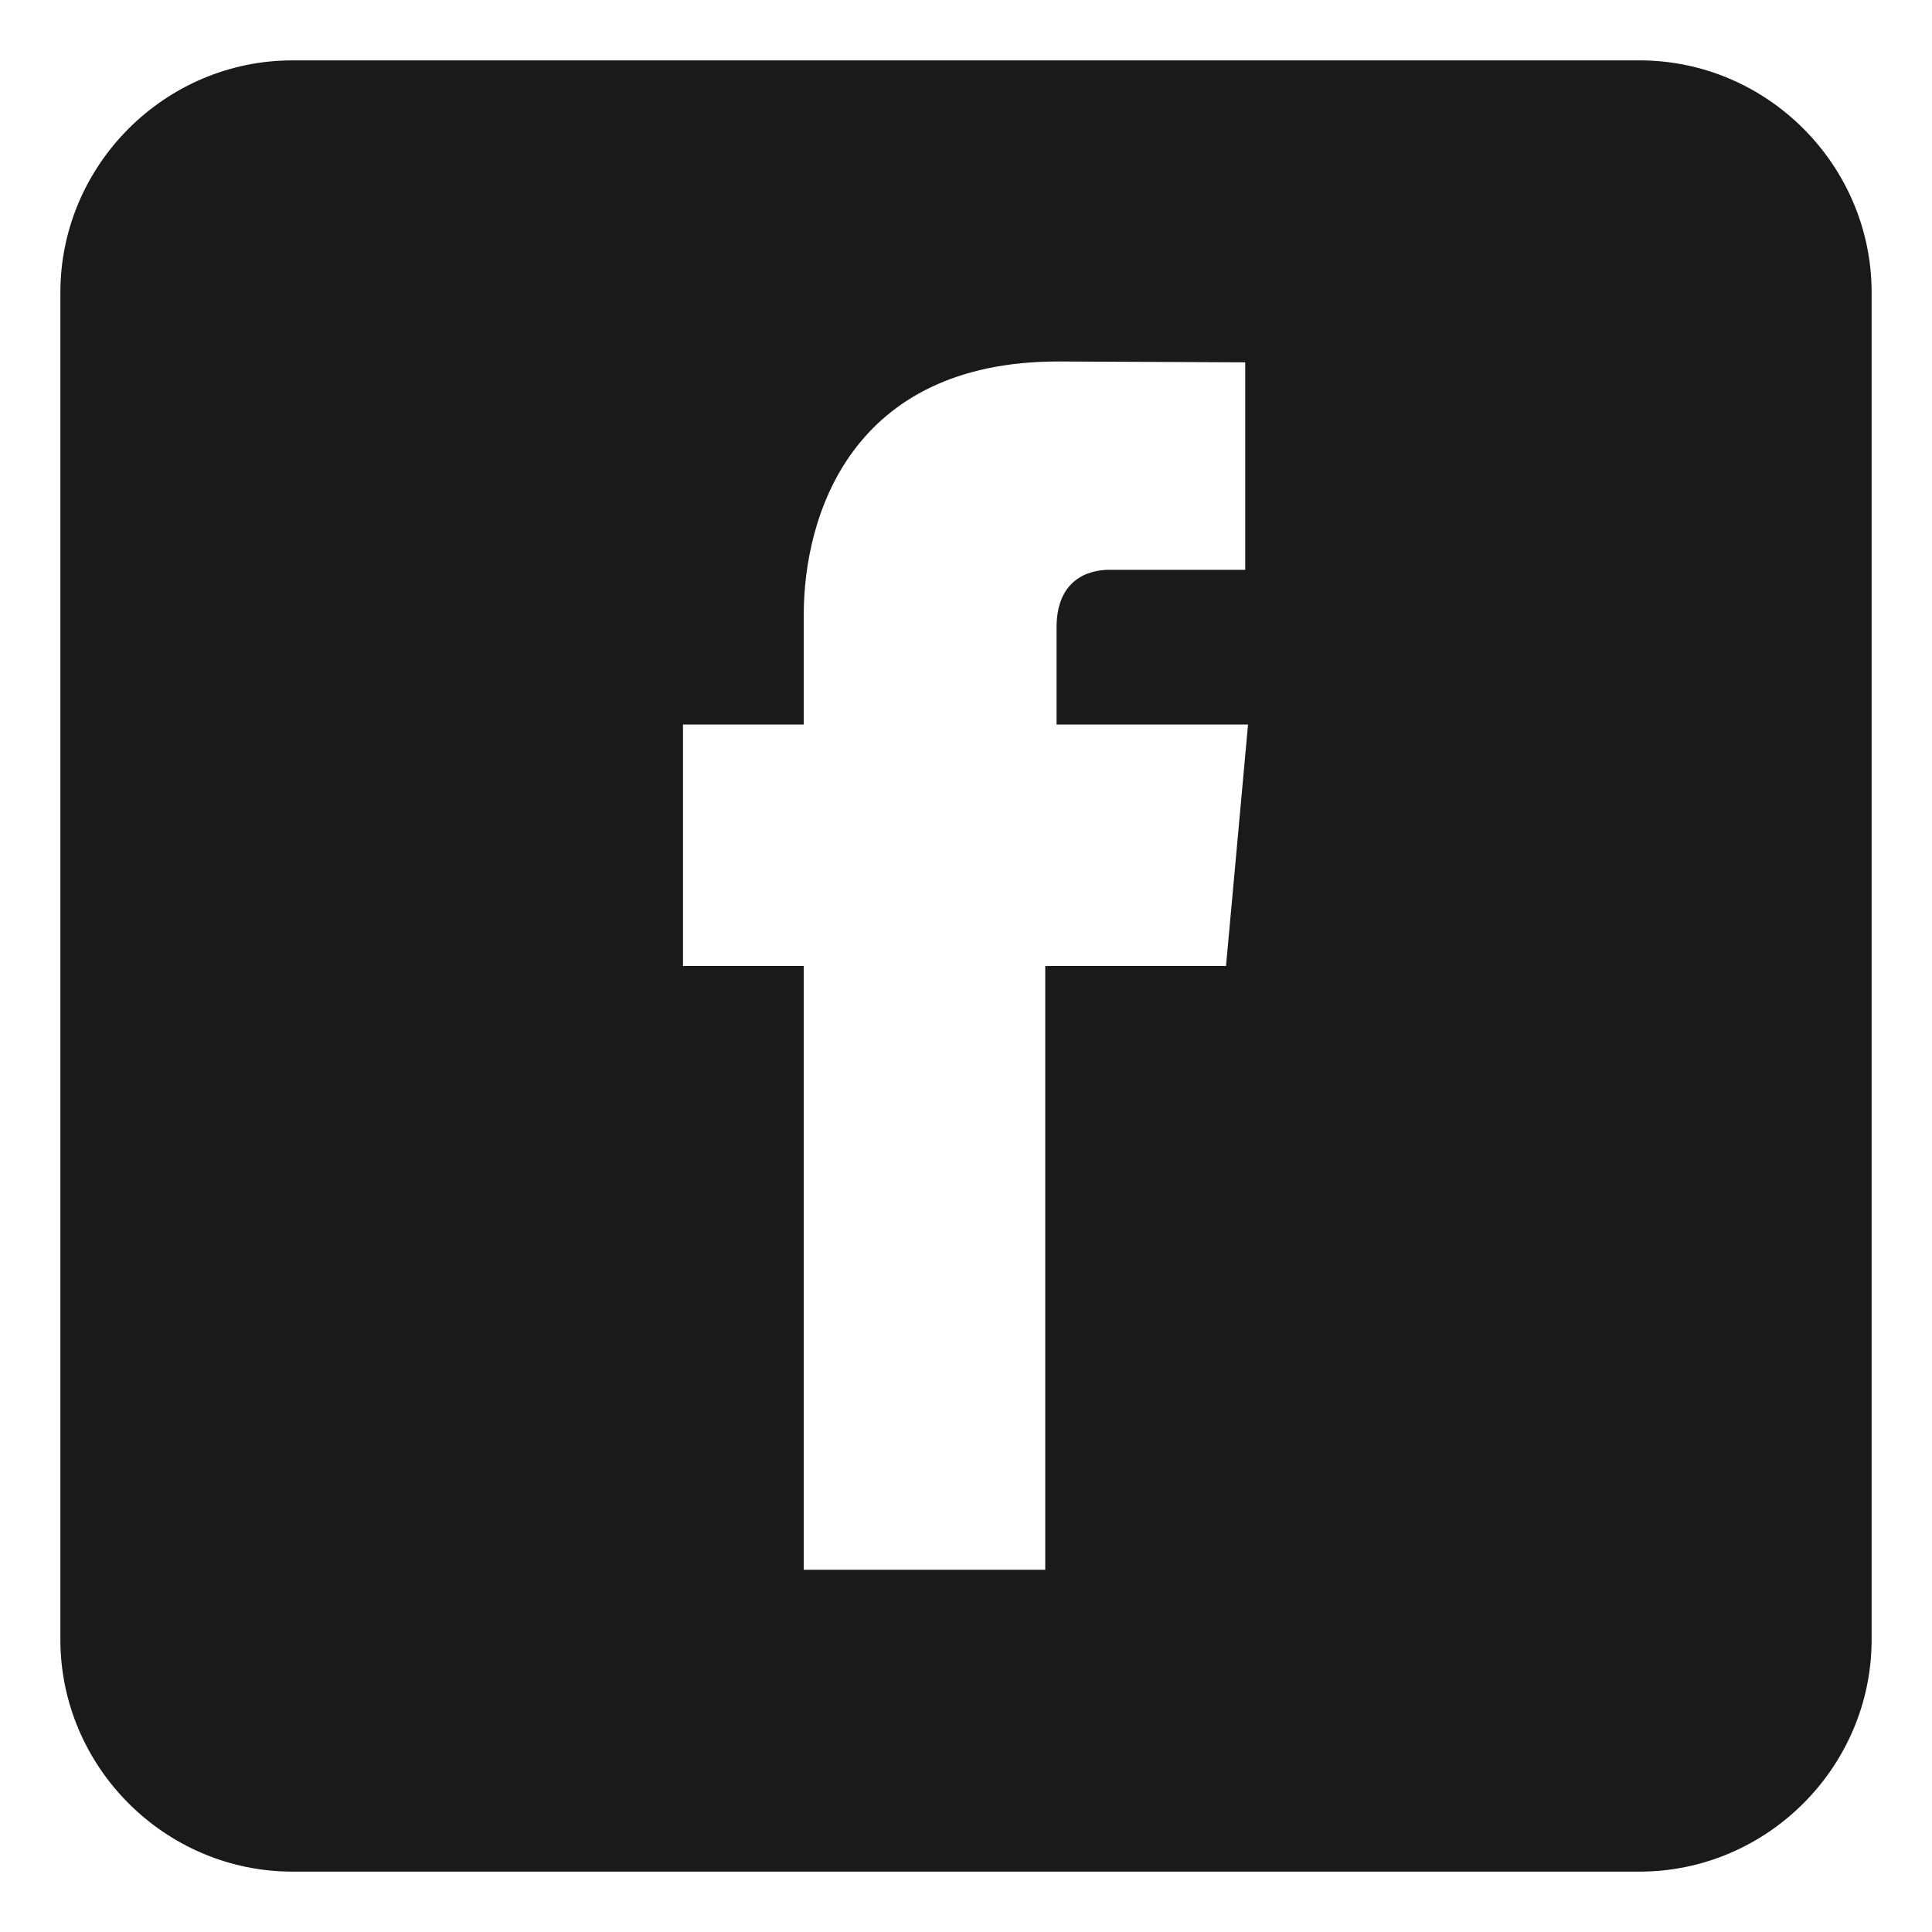
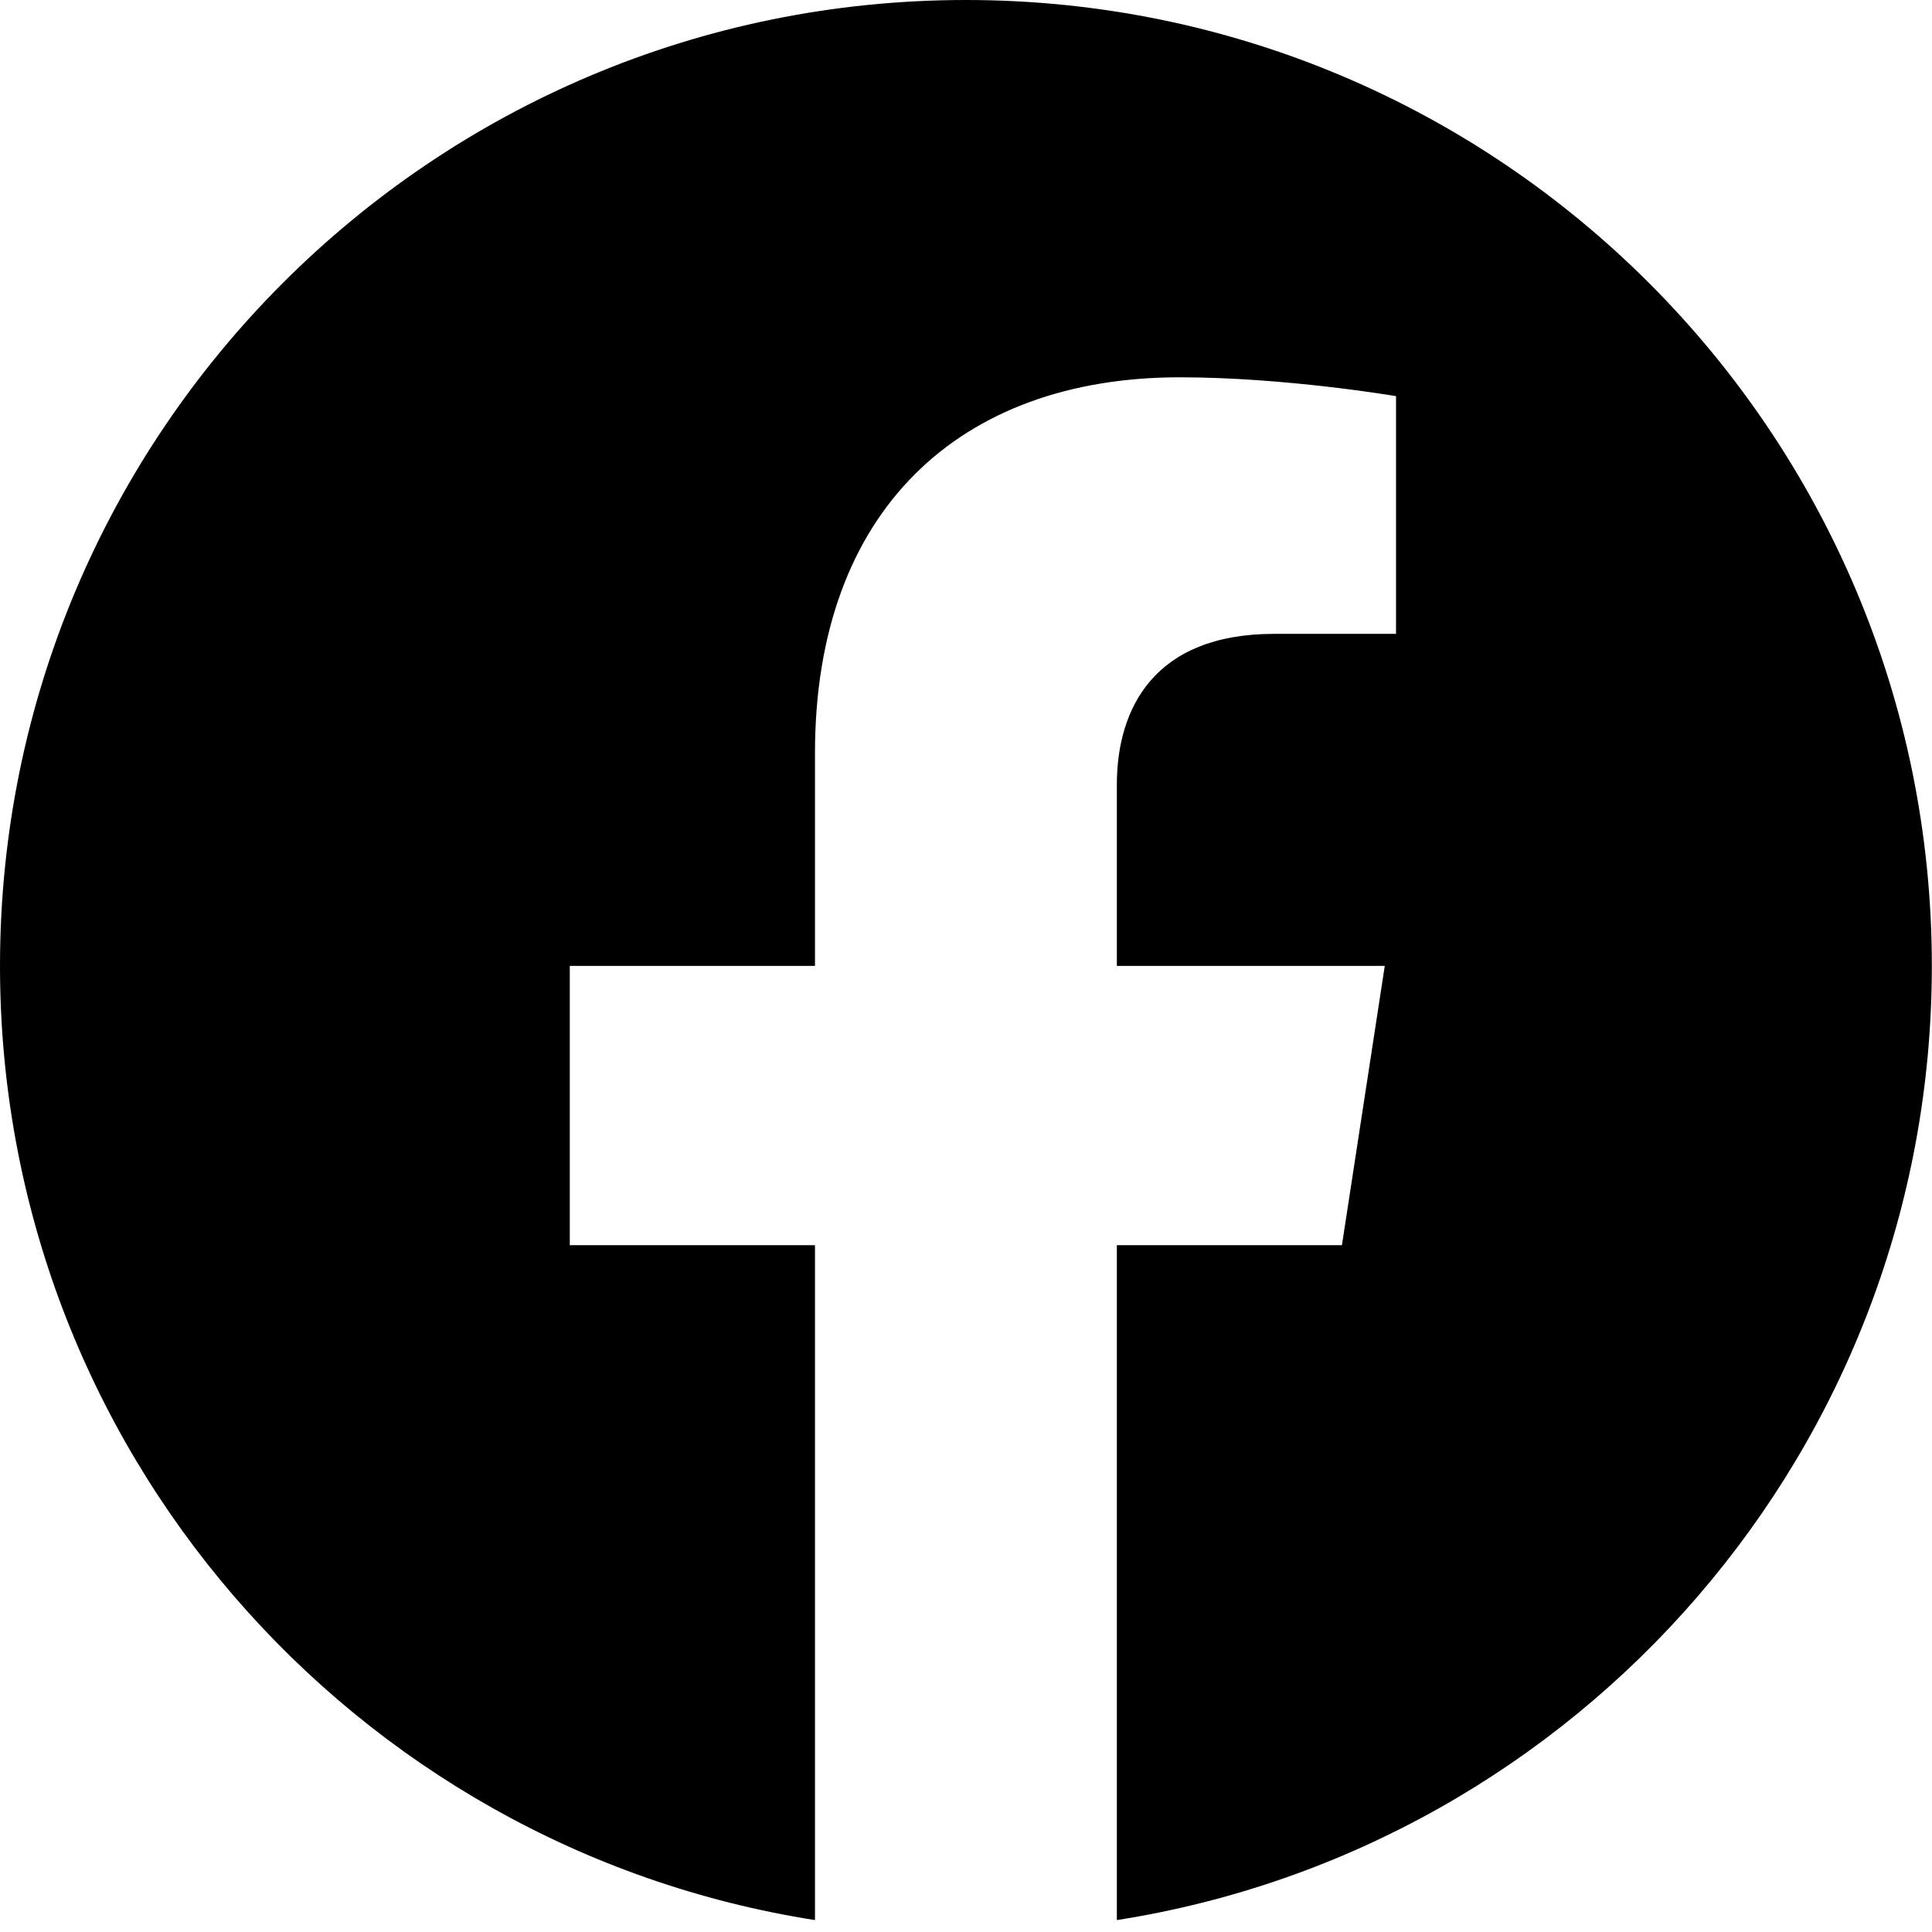
- <svg xmlns="http://www.w3.org/2000/svg" height="512px" style="enable-background:new 0 0 512 512;" version="1.1" viewBox="0 0 512 512" width="512px" xml:space="preserve">
-   <g id="facebook__x2C__social__x2C__media_x2C__icon_x2C_">
-     <path d="M434.478,16H77.519C43.718,16,16,43.719,16,77.521v356.957   C16,468.282,43.718,496,77.519,496h356.959C468.281,496,496,468.282,496,434.479V77.521C496,43.719,468.281,16,434.478,16z    M327.203,230.875L324.906,256H277c0,72,0,160,0,160h-64c0,0,0-87,0-160h-32v-25.368V192h32v-29.038   c0-26.212,12.524-67.166,67.461-67.166L330,96.021V151c0,0-30.163,0-36.003,0c-5.848,0-13.997,2.812-13.997,15.284V192h50.743   L327.203,230.875z" style="fill-rule:evenodd;clip-rule:evenodd;fill:#1A1A1A;" />
-   </g>
-   <g id="Layer_1" />
+ <svg xmlns="http://www.w3.org/2000/svg" role="img" viewBox="0 0 24 24">
+   <path d="M23.998 11.999C23.998 5.372 18.626 0 11.999 0C5.372 0 0 5.372 0 11.999C0 17.988 4.388 22.952 10.124 23.852V15.468H7.078V11.999H10.124V9.356C10.124 6.348 11.916 4.687 14.656 4.687C15.969 4.687 17.342 4.921 17.342 4.921V7.874H15.829C14.339 7.874 13.874 8.799 13.874 9.748V11.999H17.202L16.67 15.468H13.874V23.852C19.61 22.952 23.998 17.988 23.998 11.999Z" />
</svg>
